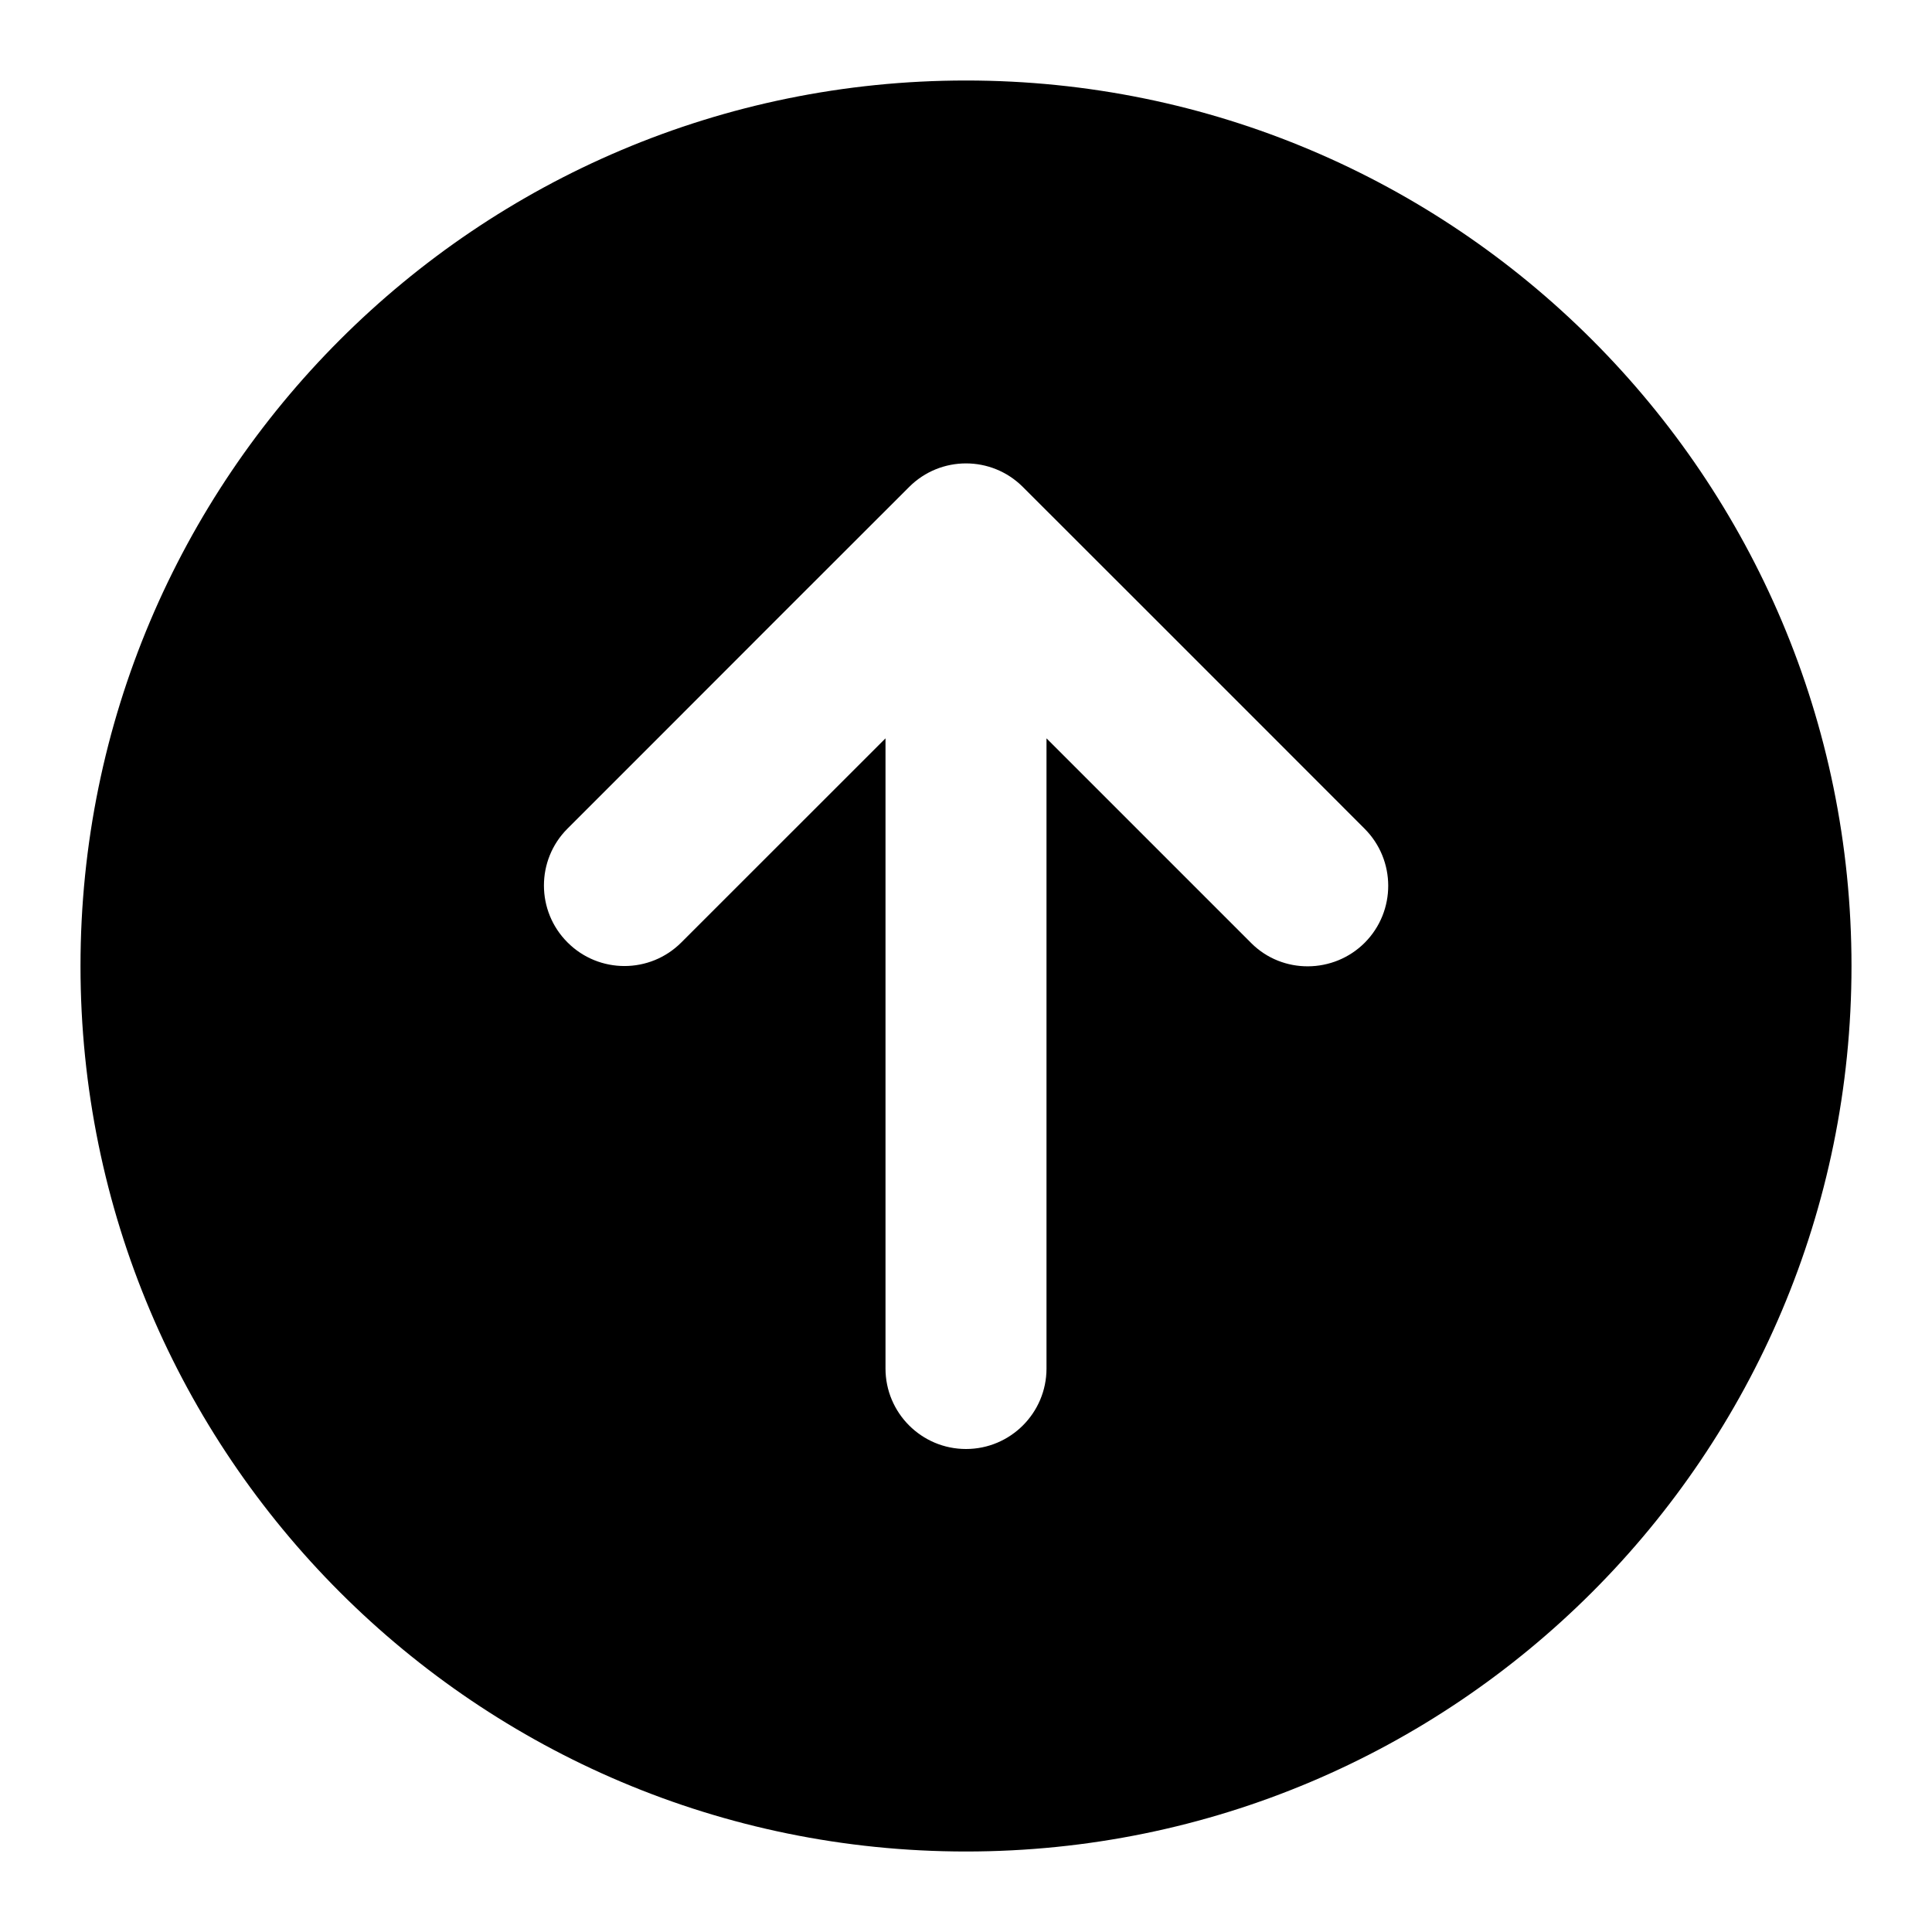
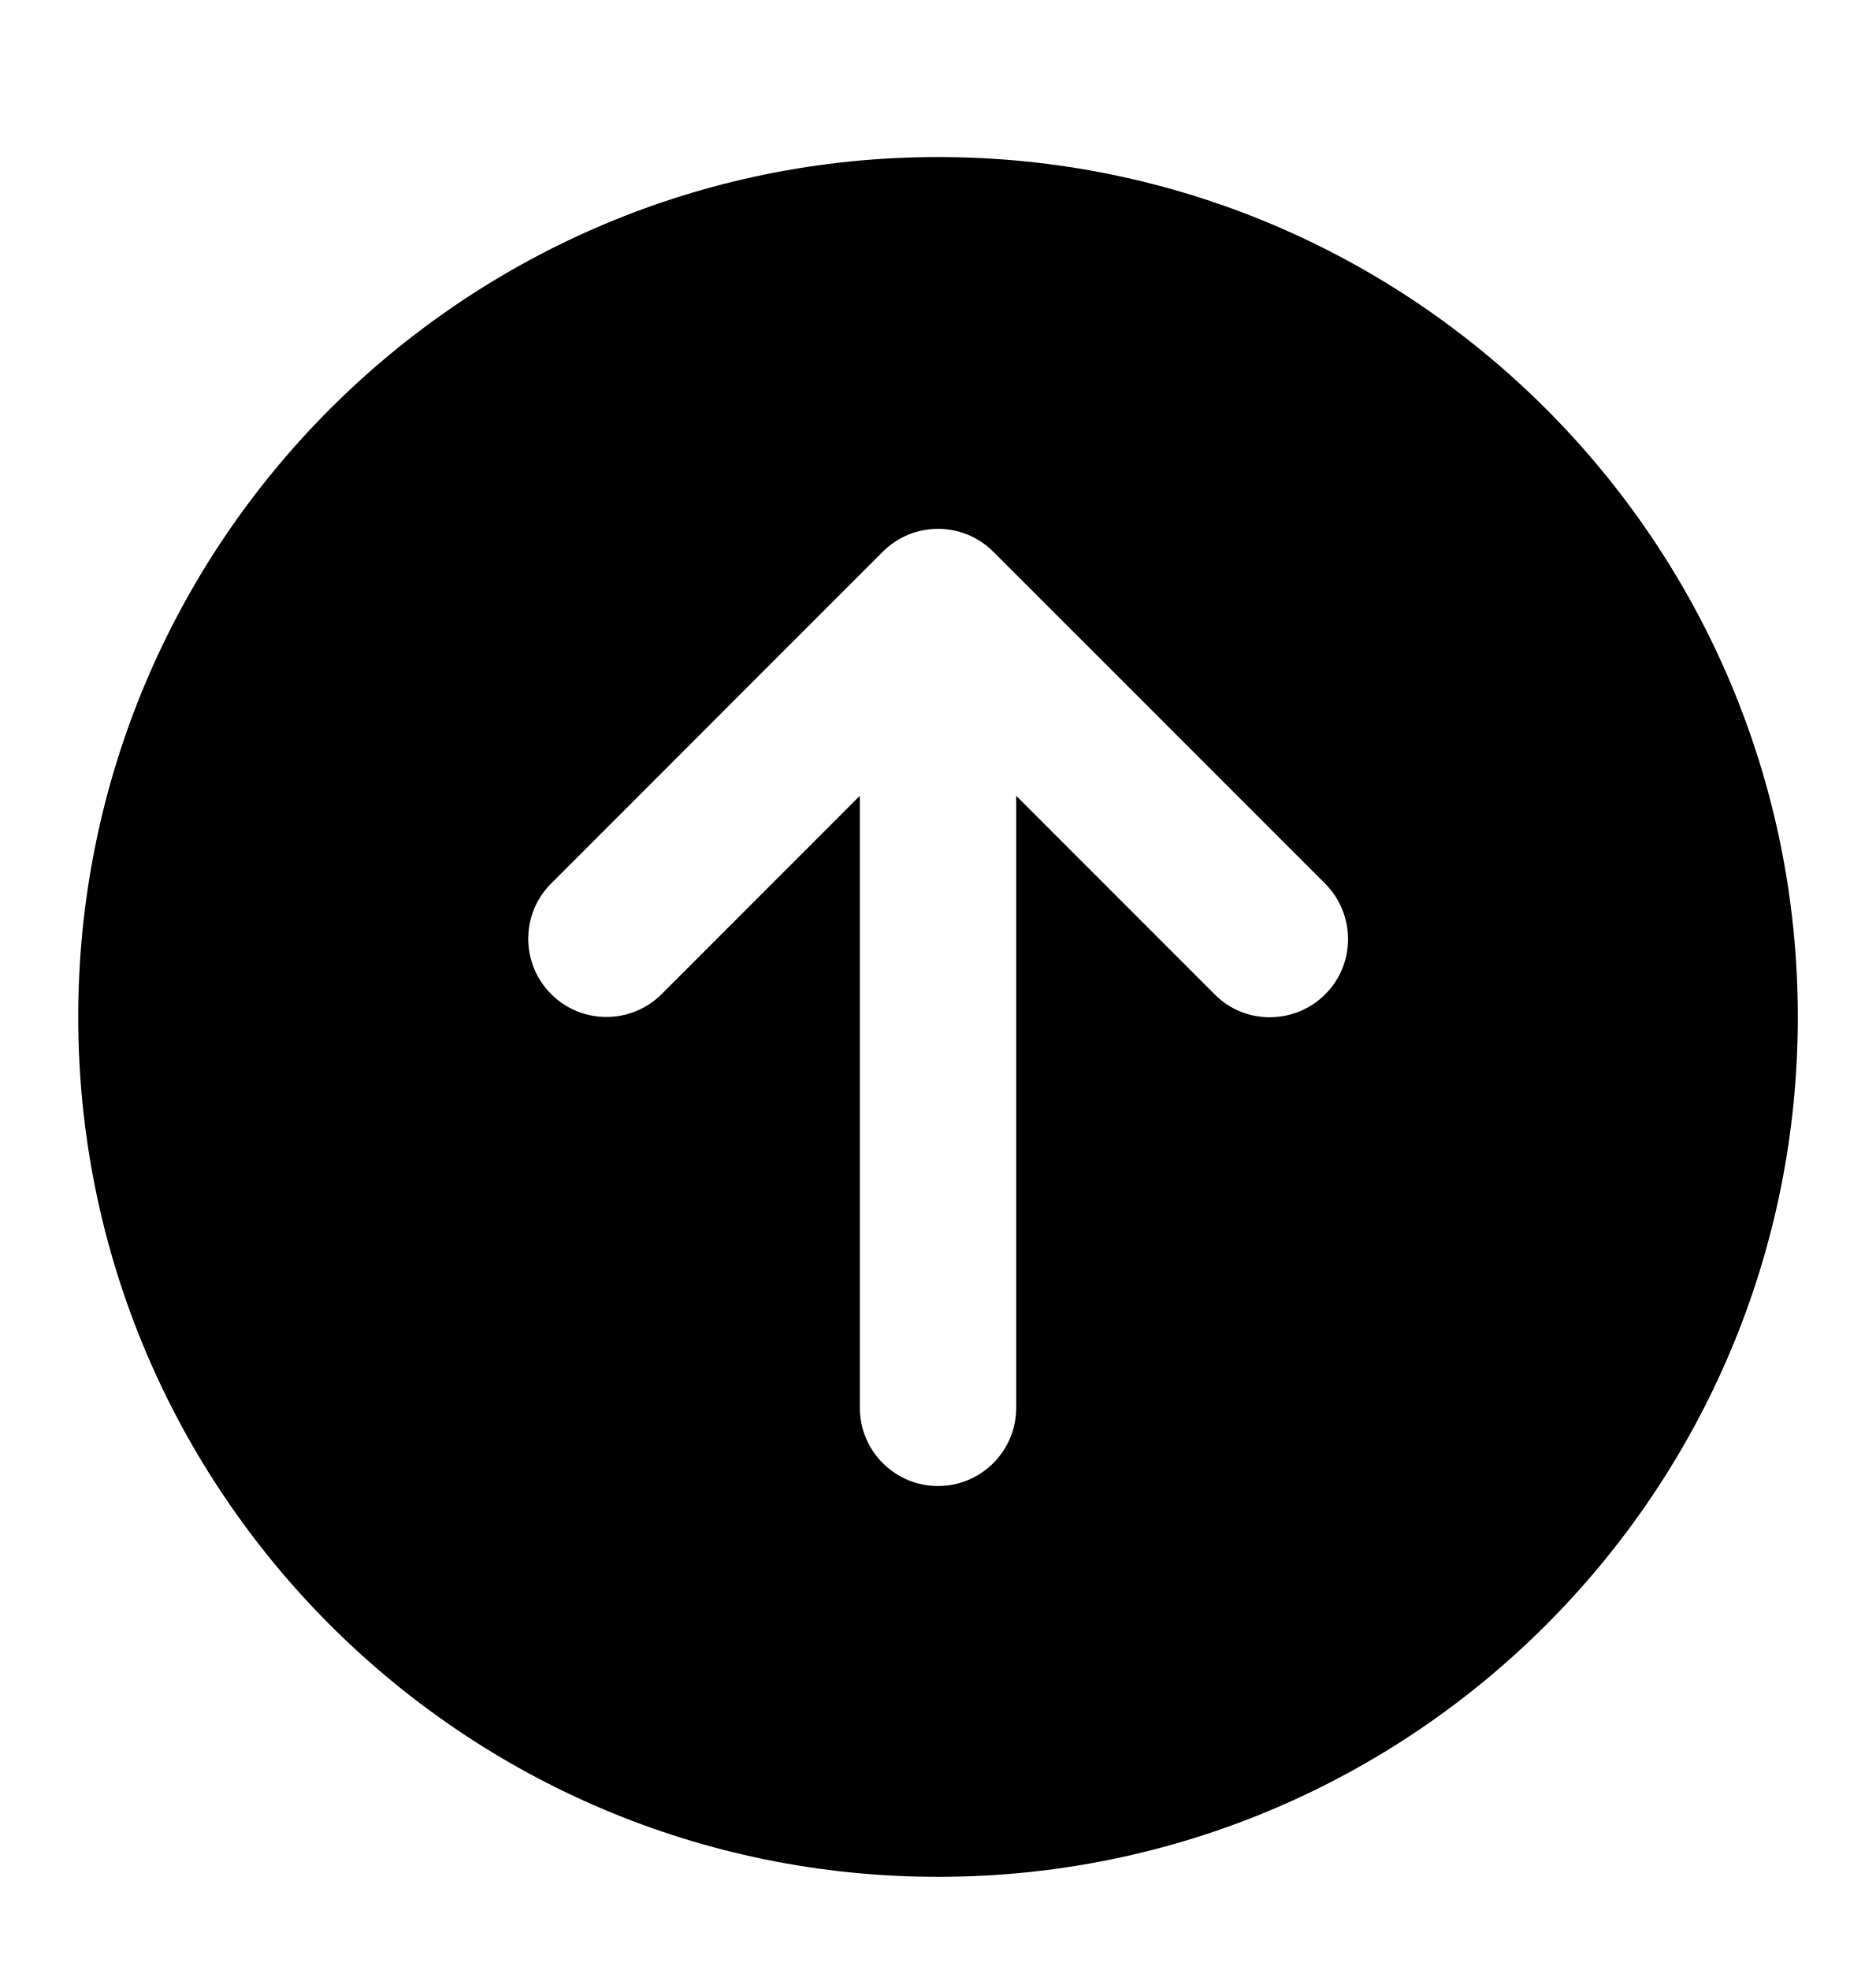
- <svg xmlns="http://www.w3.org/2000/svg" viewBox="0 0 24 24" fill="none">
-   <path d="M23 12C23 5.925 18.075 1 12 1C5.925 1 1 5.925 1 12C1 18.075 5.925 23 12 23C18.075 23 23 18.075 23 12ZM12.706 6.049C13.76 7.101 14.813 8.155 15.867 9.209C16.228 9.571 16.59 9.933 16.951 10.294C17.342 10.685 17.343 11.318 16.954 11.71C16.567 12.098 15.932 12.104 15.544 11.716L13 9.172V17C13 17.552 12.552 18 12 18C11.448 18 11 17.552 11 17V9.172L8.463 11.708C8.073 12.098 7.44 12.098 7.05 11.707C6.66 11.318 6.659 10.684 7.049 10.294C7.411 9.932 7.773 9.57 8.135 9.208C9.188 8.154 10.24 7.101 11.294 6.049C11.684 5.659 12.316 5.659 12.706 6.049Z" fill="currentColor" />
+ <svg xmlns="http://www.w3.org/2000/svg" width="20" height="21" viewBox="0 0 20 21" fill="none">
+   <g id="icon / send / s">
+     <path id="Union" d="M19.167 10.841C19.167 5.778 15.063 1.674 10.001 1.674C4.938 1.674 0.834 5.778 0.834 10.841C0.834 15.903 4.938 20.007 10.001 20.007C15.063 20.007 19.167 15.903 19.167 10.841ZM10.589 5.881C11.468 6.758 12.345 7.637 13.223 8.515C13.524 8.816 13.825 9.118 14.127 9.419C14.452 9.745 14.454 10.273 14.129 10.599C13.806 10.922 13.277 10.927 12.954 10.604L10.834 8.483V15.007C10.834 15.467 10.461 15.841 10.001 15.841C9.54 15.841 9.167 15.467 9.167 15.007V8.483L7.054 10.597C6.729 10.922 6.201 10.922 5.876 10.597C5.551 10.272 5.55 9.744 5.875 9.419C6.177 9.117 6.478 8.815 6.78 8.514C7.657 7.636 8.534 6.758 9.412 5.881C9.737 5.556 10.264 5.556 10.589 5.881Z" fill="currentColor" />
+   </g>
</svg>
